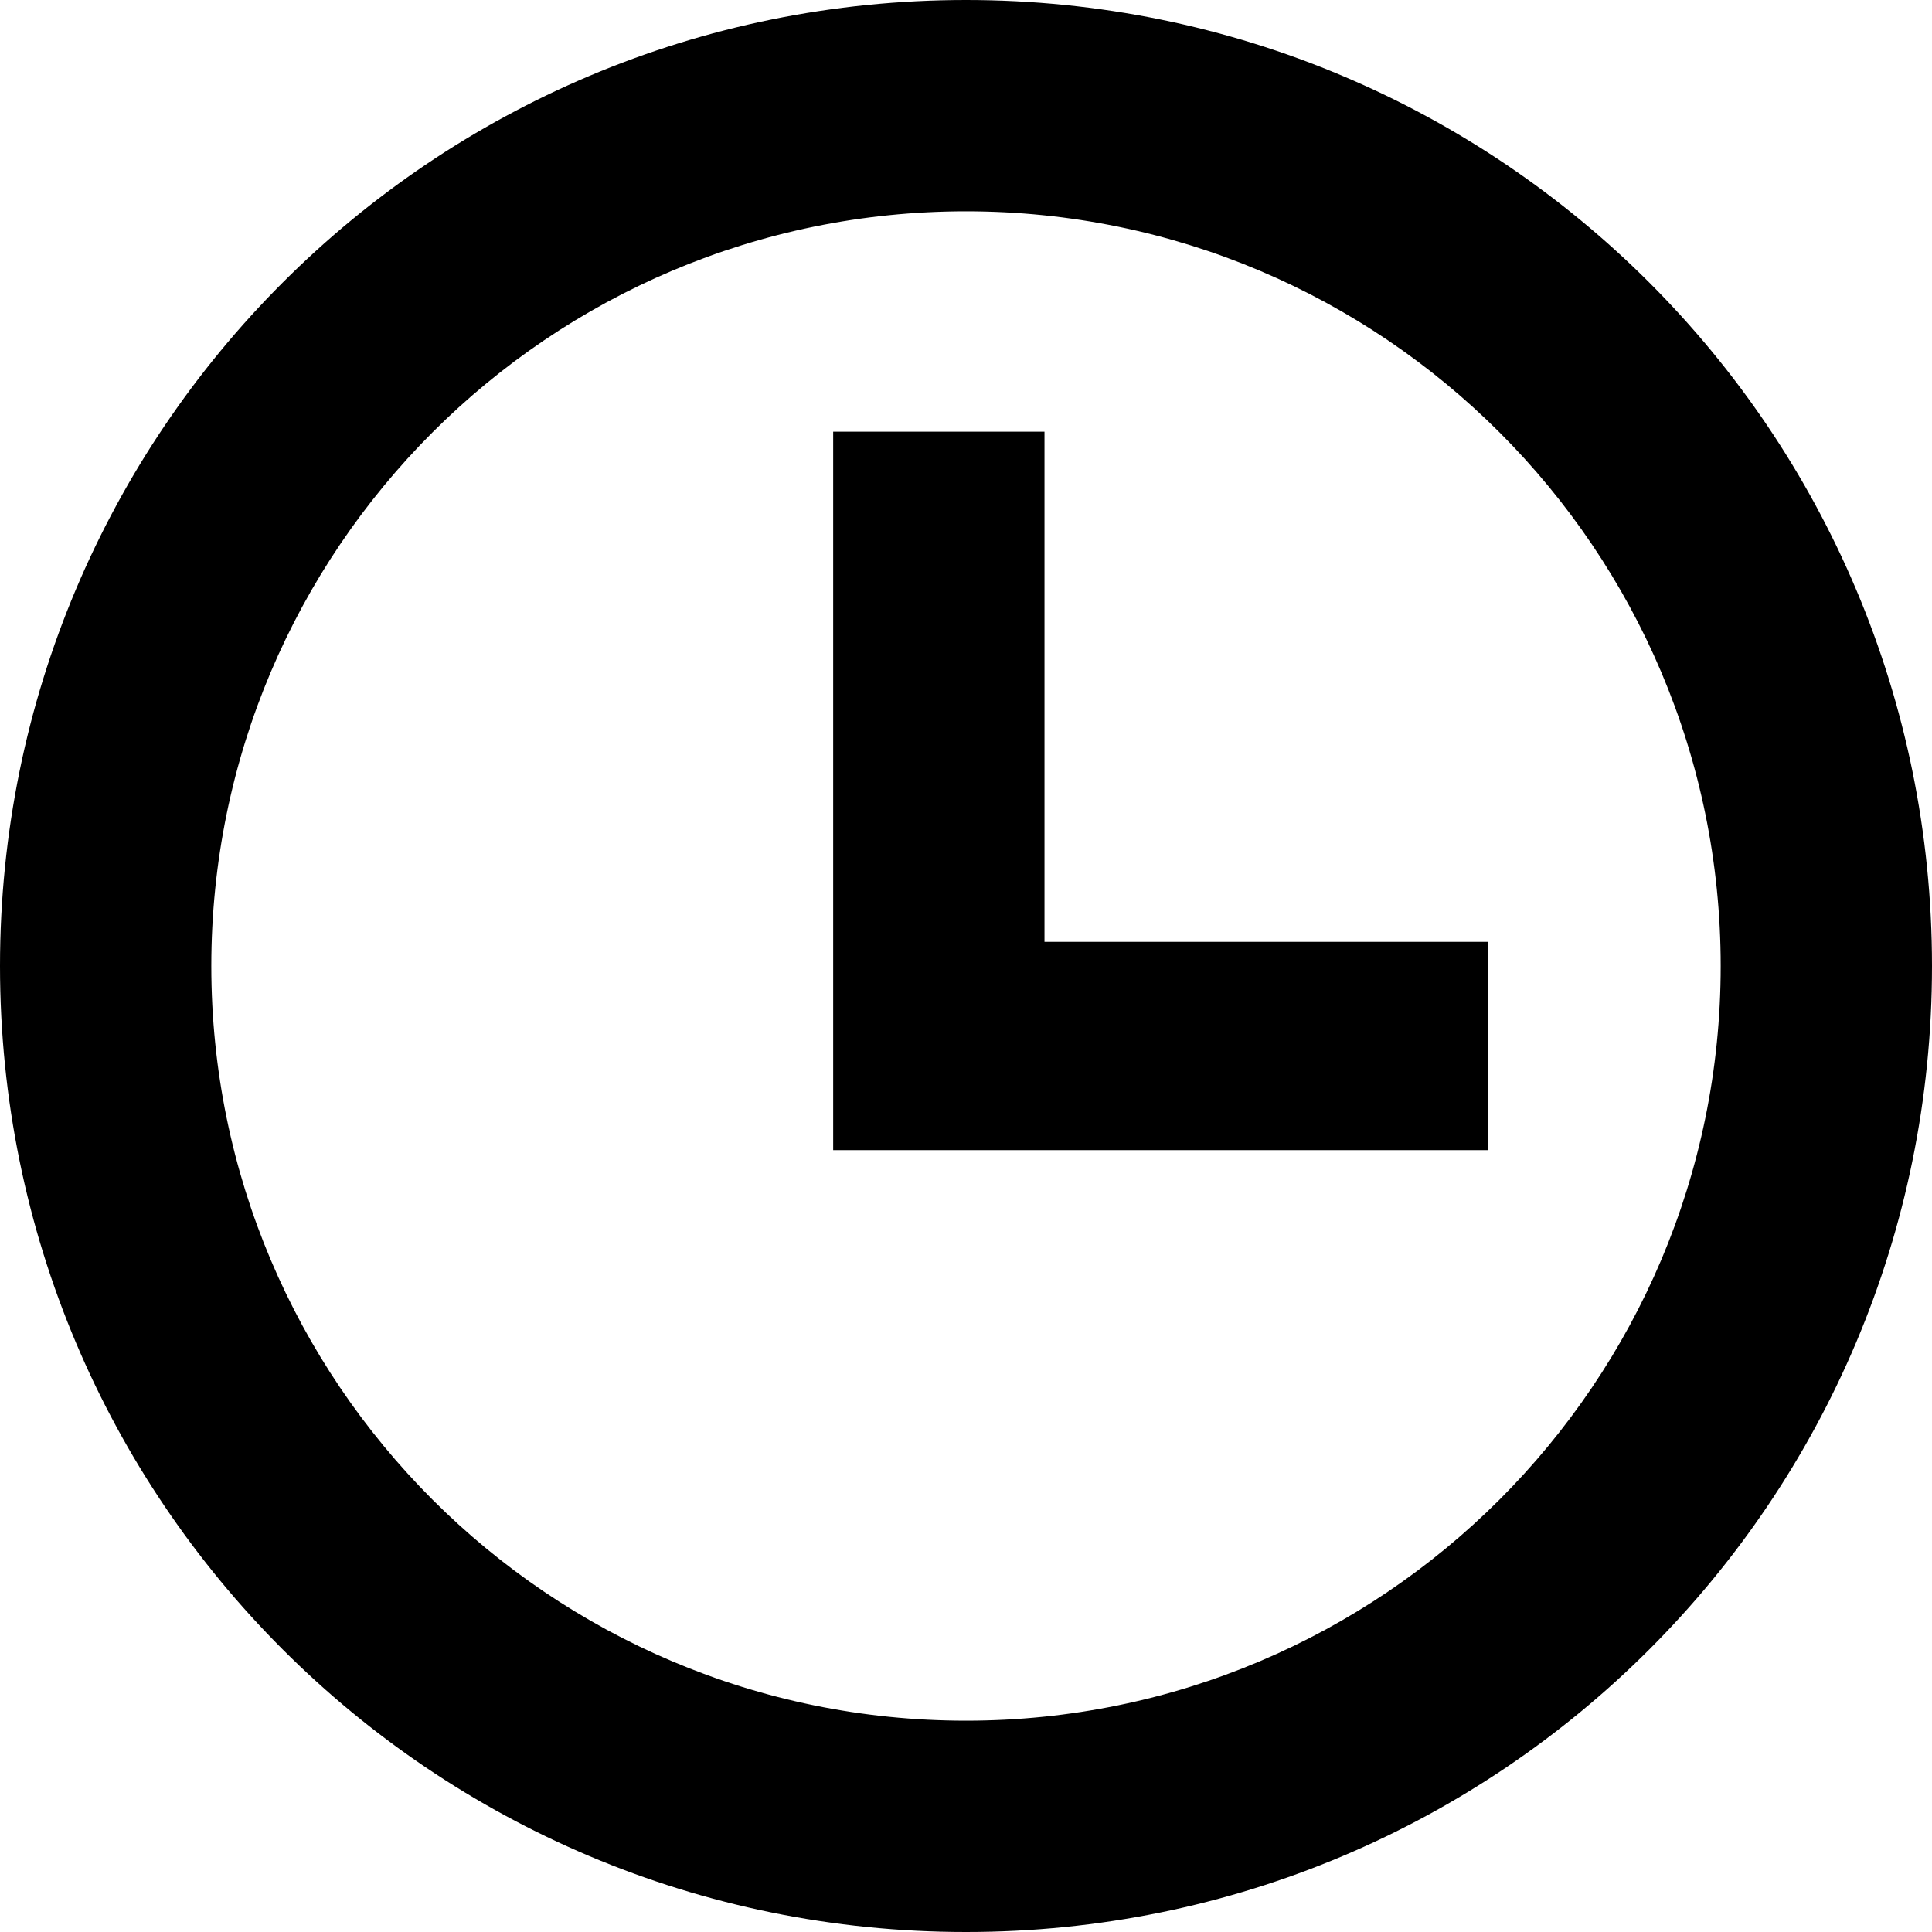
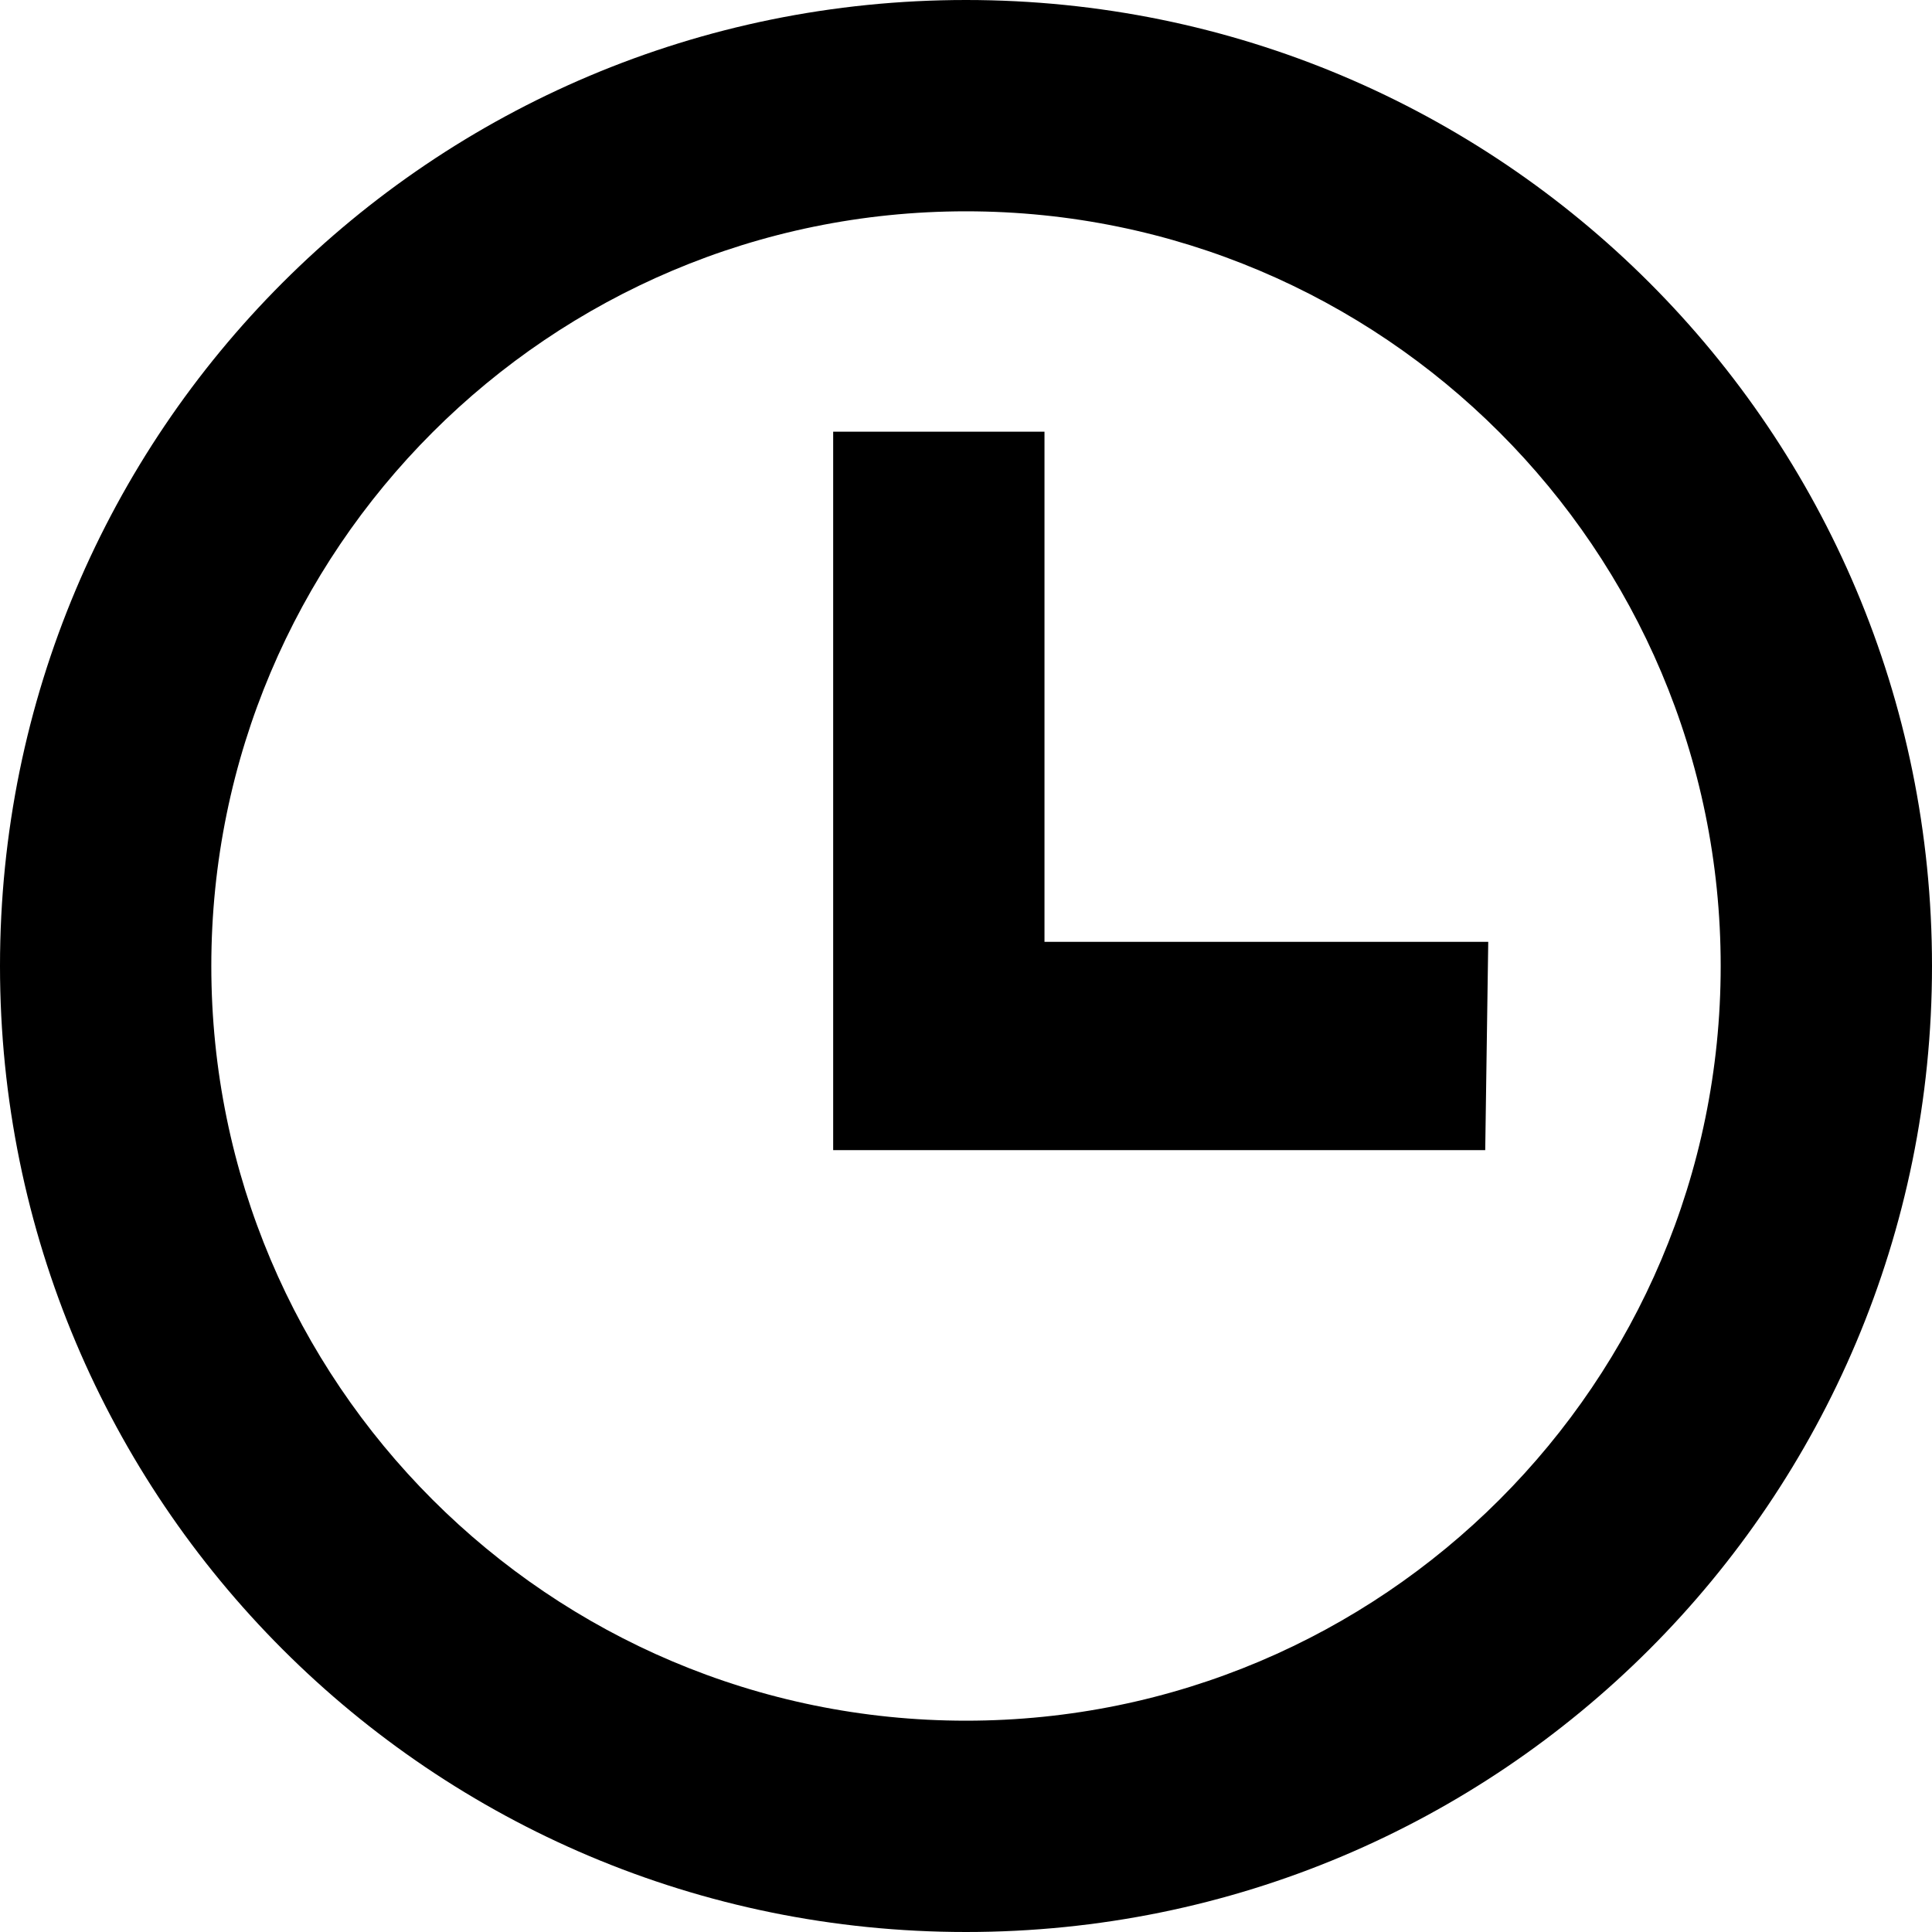
- <svg xmlns="http://www.w3.org/2000/svg" version="1.1" id="Layer_1" x="0px" y="0px" viewBox="0 0 64 64" enable-background="new 0 0 64 64" xml:space="preserve">
-   <path id="time-icon" d="M49.2,38.1H27.6V14.3h7v16.9h14.7V38.1z M32,7C18.2,7,7,18.2,7,32c0,13.8,11.2,25,25,25  c13.8,0,25-11.2,25-25C57,18.2,45.8,7,32,7 M32,0c17.7,0,32,14.3,32,32S49.7,64,32,64S0,49.7,0,32S14.3,0,32,0z" />
+ <svg xmlns="http://www.w3.org/2000/svg" version="1.1" id="Layer_1" x="0px" y="0px" width="64px" height="64px" viewBox="0 0 64 64" enable-background="new 0 0 64 64" xml:space="preserve">
+   <path id="time-icon" d="M49.2,38.1H27.6V14.3h7v16.9h14.7L49.2,38.1L49.2,38.1z M32,7C18.2,7,7,18.2,7,32s11.2,25,25,25  s25-11.2,25-25S45.8,7,32,7 M32,0c17.7,0,32,14.3,32,32S49.7,64,32,64S0,49.7,0,32S14.3,0,32,0z" />
</svg>
